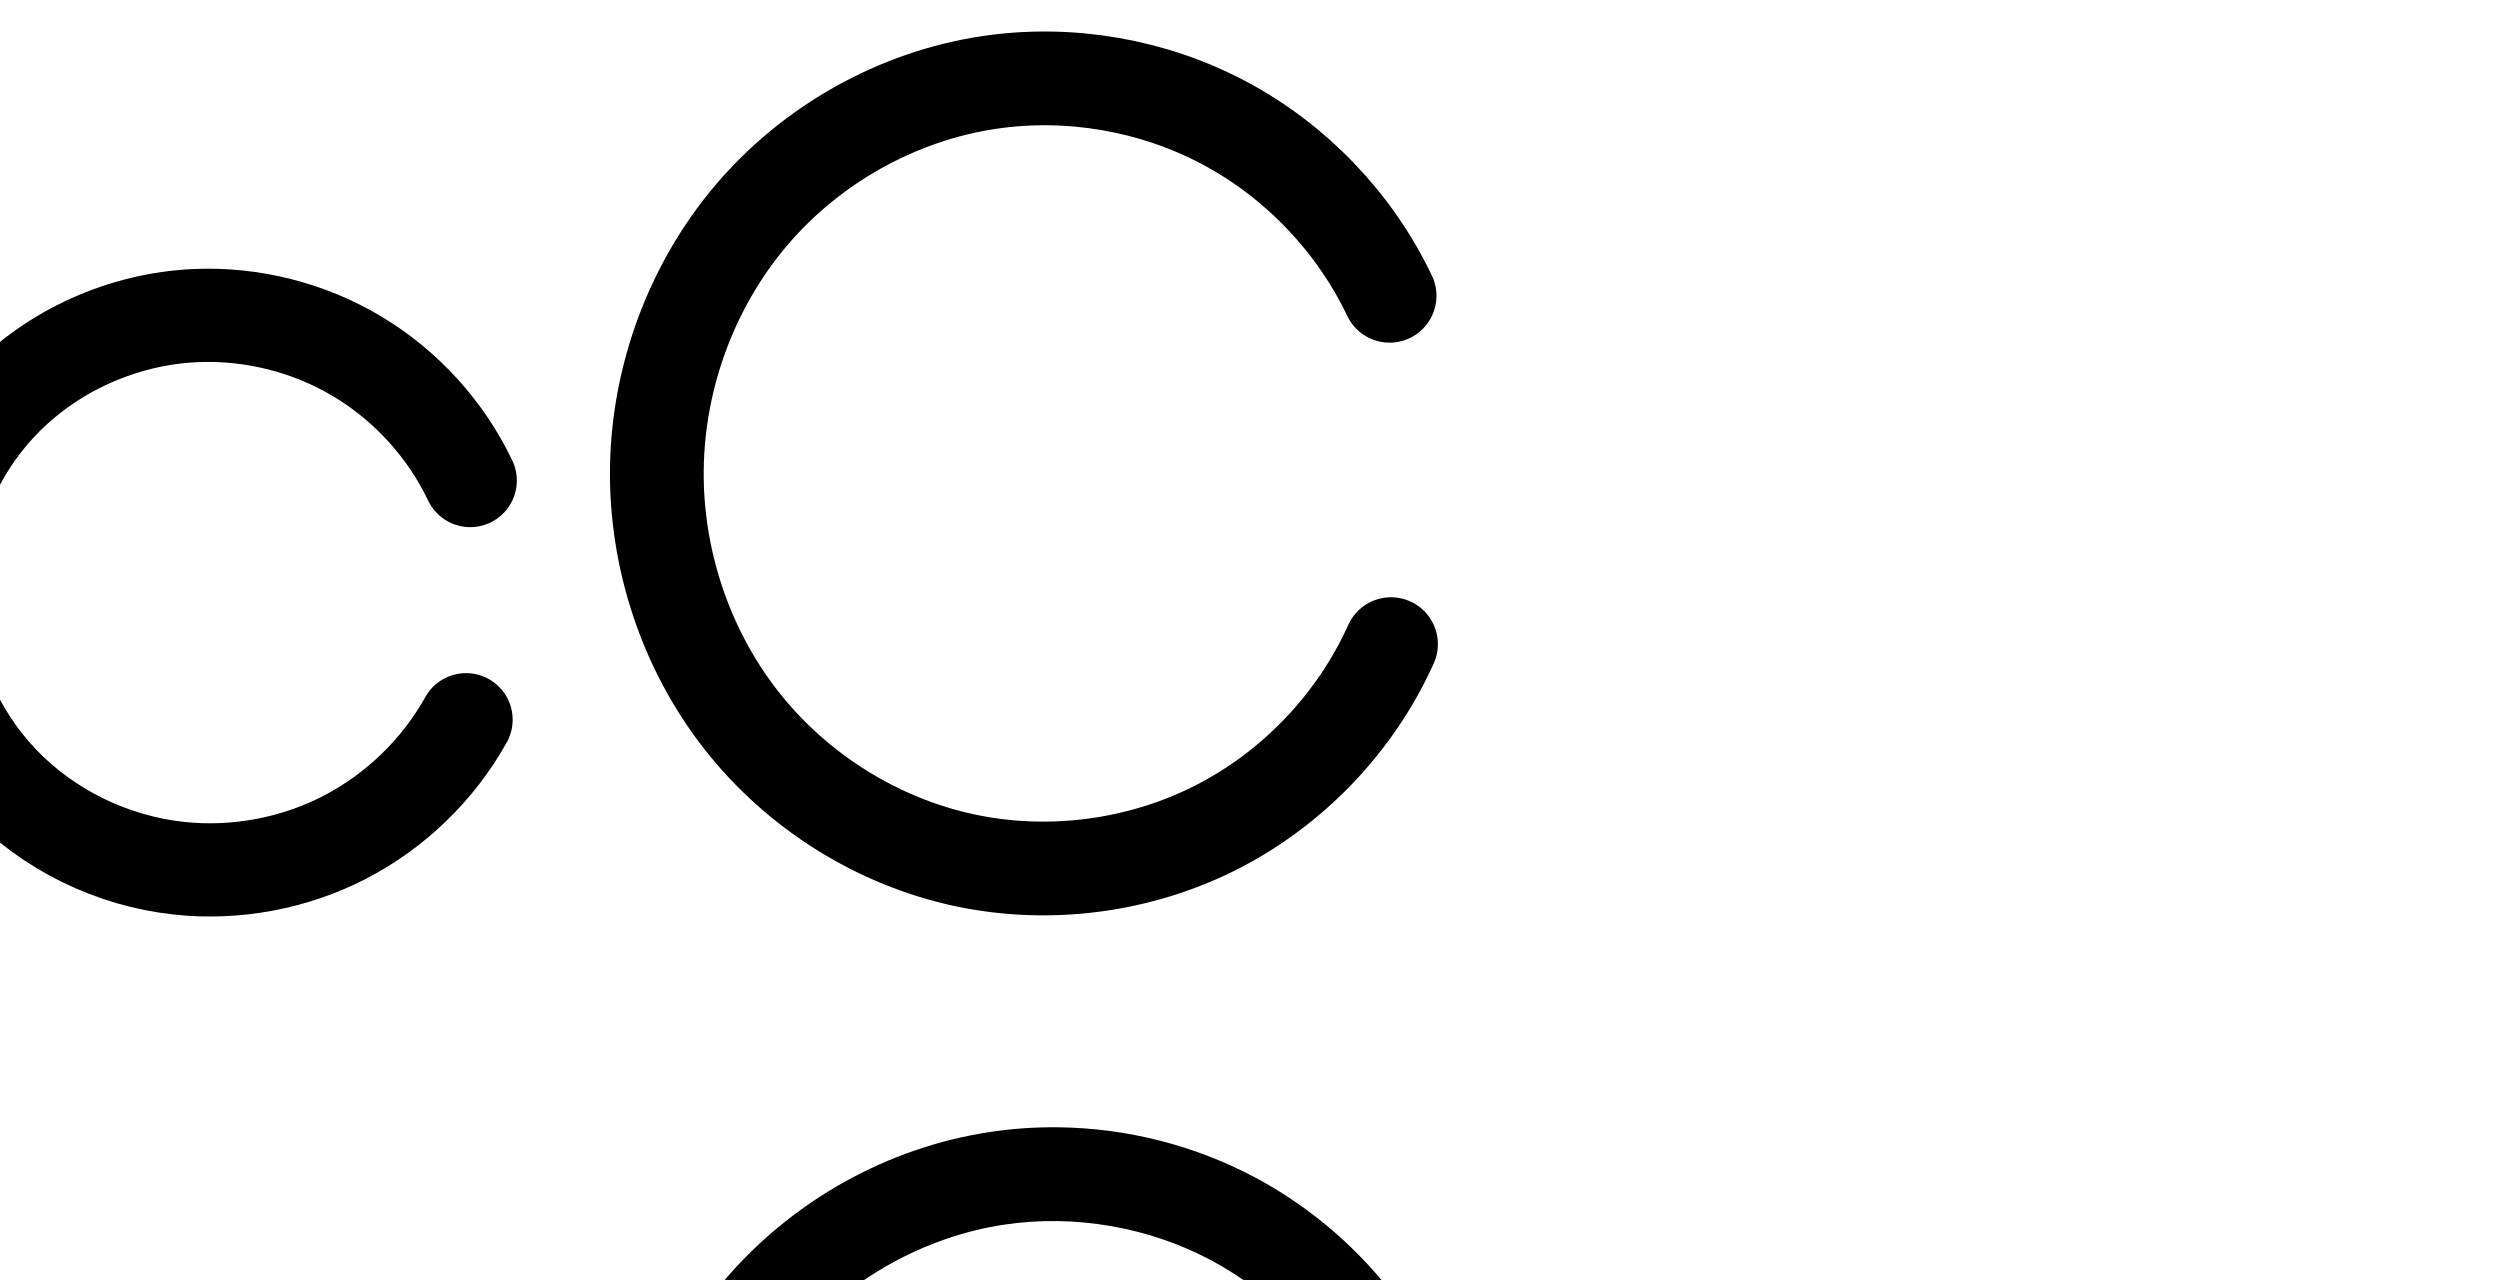
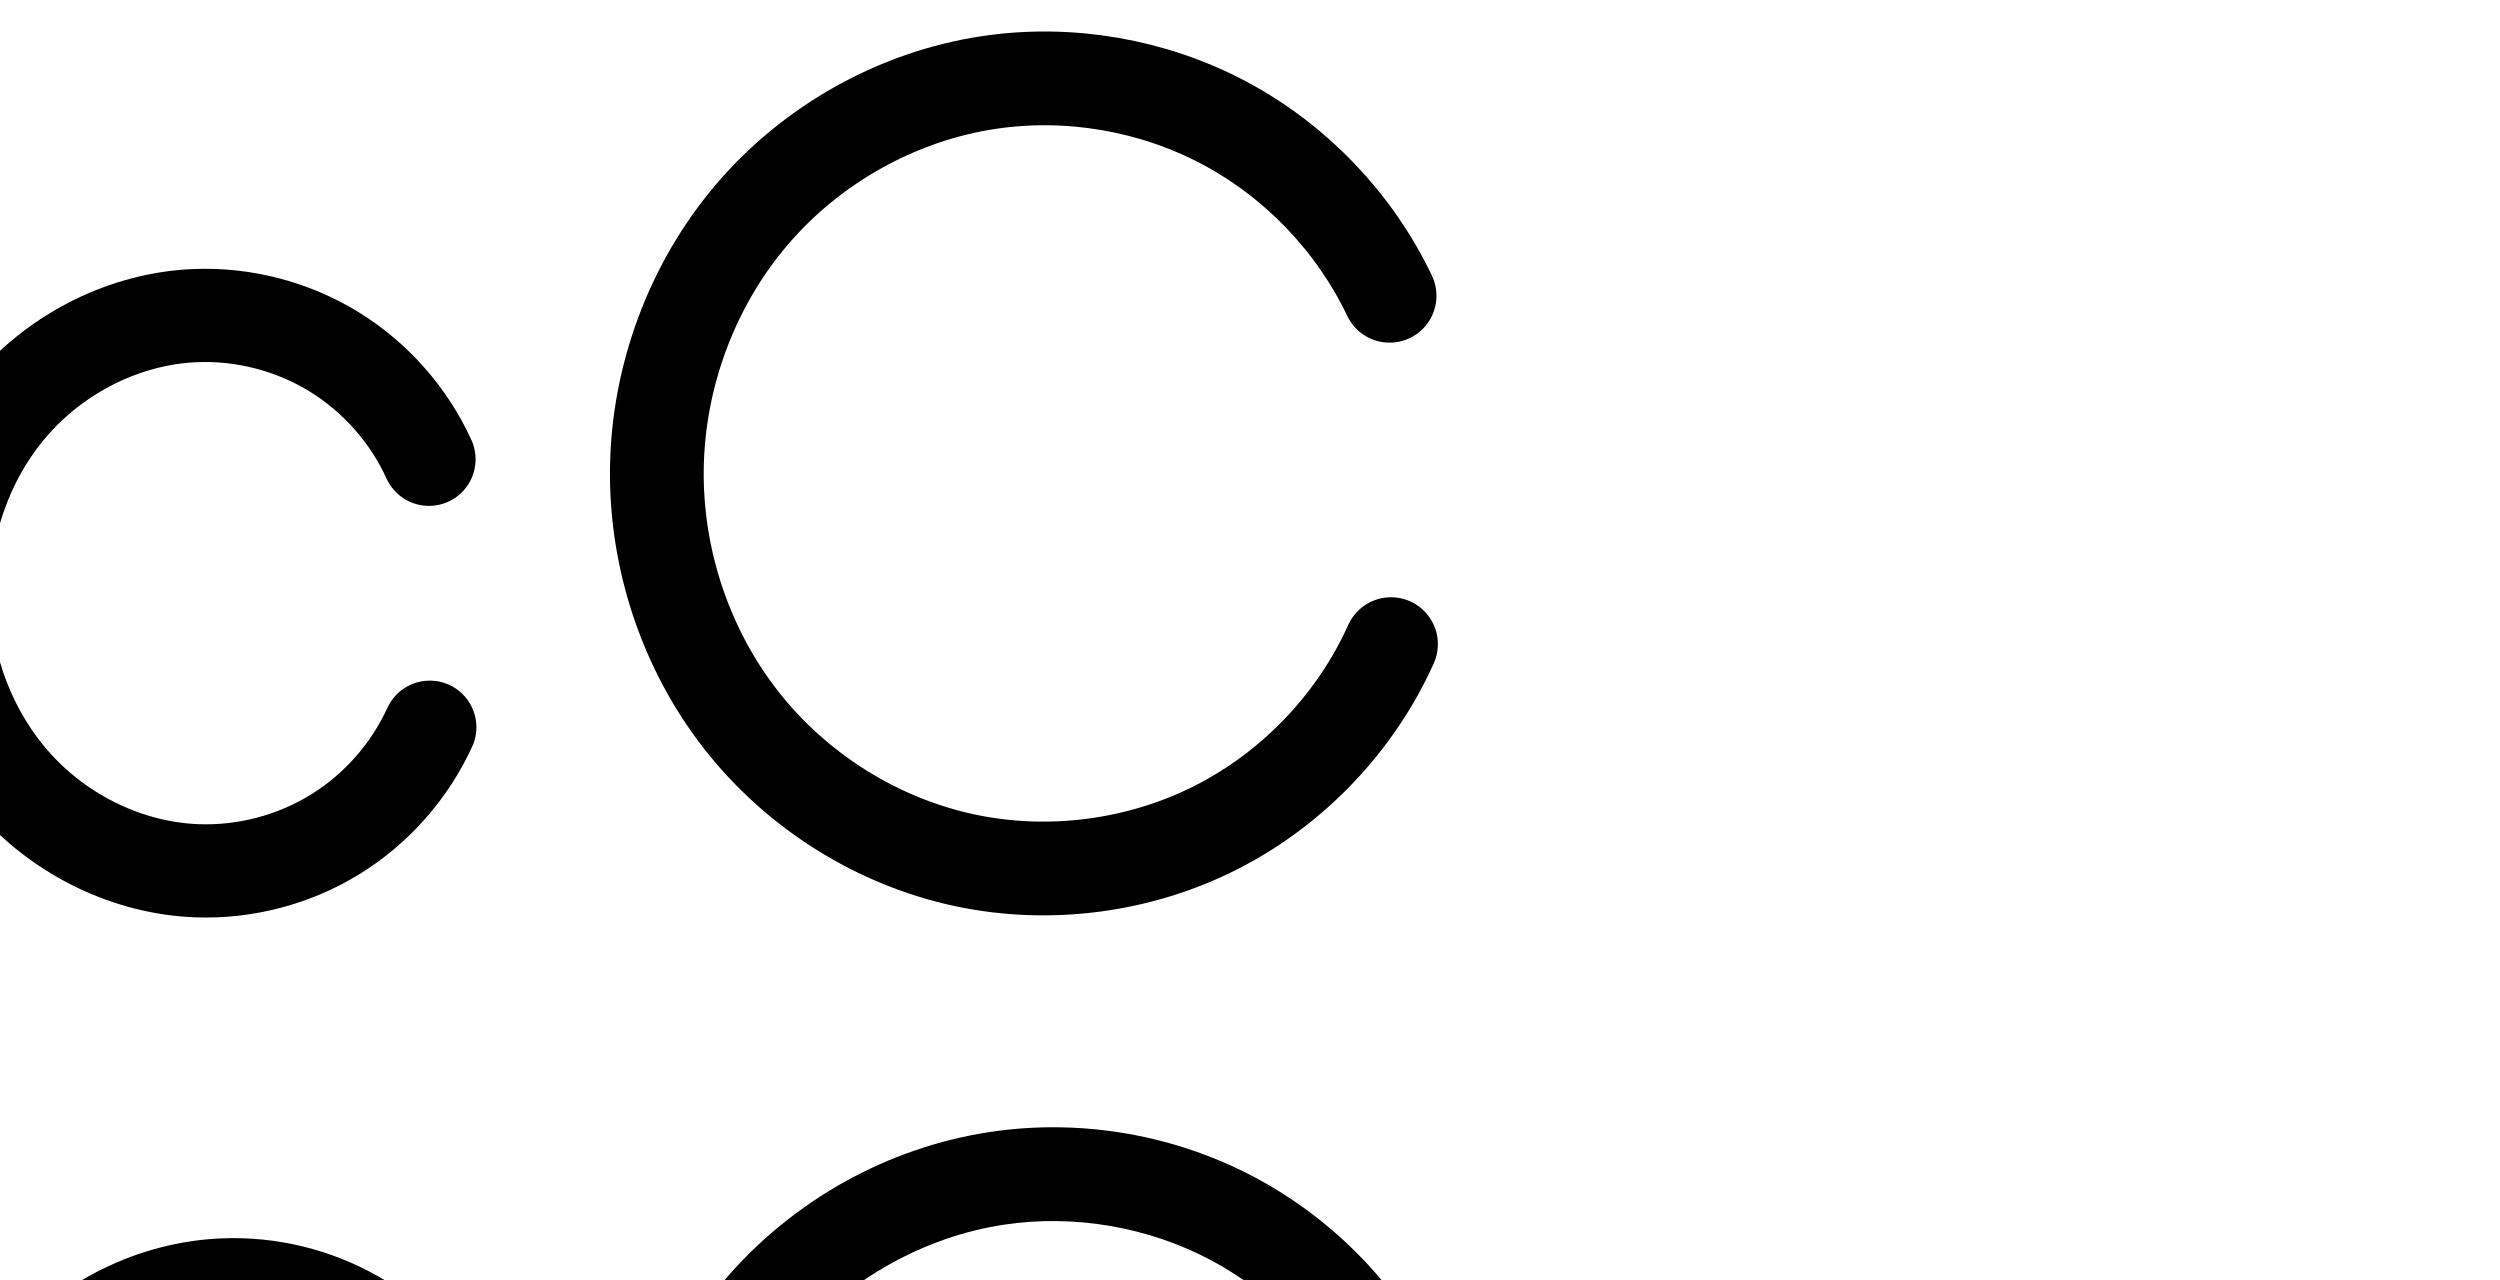
<svg xmlns="http://www.w3.org/2000/svg" version="1.1" id="svg2992" height="2048" width="4000">
  <defs id="defs5498">
    </defs>
  <g transform="translate(5944.954,1347.694)" id="layer1">
    <g id="layer1-6" transform="translate(-14814.53,16.04333)">
-       <path style="fill:none;fill-rule:evenodd;stroke:#000000;stroke-width:149.137;stroke-linecap:round;stroke-linejoin:round;stroke-miterlimit:4;stroke-dasharray:none;stroke-opacity:1" d="m 9621.939,-594.88 c -38.989,-81.83 -102.547,-151.759 -180.292,-198.364 -77.745,-46.604 -169.376,-69.704 -259.923,-65.524 -115.34,5.324 -228.269,55.757 -308.131,139.146 -79.861,83.389 -125.459,199.018 -122.507,314.443 2.75,107.524 47.34,213.188 121.388,291.2 74.048,78.012 176.692,127.912 283.632,139.438 90.758,9.782 184.282,-7.731 265.351,-49.689 81.069,-41.958 149.373,-108.2 193.796,-187.945" id="path4275-3-0-8" />
-       <path style="color:#000000;font-style:normal;font-variant:normal;font-weight:normal;font-stretch:normal;font-size:medium;line-height:normal;font-family:sans-serif;text-indent:0;text-align:start;text-decoration:none;text-decoration-line:none;text-decoration-style:solid;text-decoration-color:#000000;letter-spacing:normal;word-spacing:normal;text-transform:none;direction:ltr;block-progression:tb;writing-mode:lr-tb;baseline-shift:baseline;text-anchor:start;white-space:normal;clip-rule:nonzero;display:inline;overflow:visible;visibility:visible;opacity:1;isolation:auto;mix-blend-mode:normal;color-interpolation:sRGB;color-interpolation-filters:linearRGB;solid-color:#000000;solid-opacity:1;fill:#000000;fill-opacity:1;fill-rule:evenodd;stroke:none;stroke-width:140;stroke-linecap:round;stroke-linejoin:round;stroke-miterlimit:4;stroke-dasharray:none;stroke-dashoffset:0;stroke-opacity:1;color-rendering:auto;image-rendering:auto;shape-rendering:auto;text-rendering:auto;enable-background:accumulate" d="m 8967.586,834.047 c -6.567,0.059 -13.136,0.24 -19.705,0.543 -134.245,6.197 -263.87,63.964 -357.242,161.461 -93.475,97.604 -146.11,230.764 -142.639,366.469 3.231,126.308 54.754,248.108 141.299,339.285 86.453,91.08 204.325,148.264 328.541,161.652 105.228,11.341 212.57,-8.759 306.565,-57.406 93.994,-48.647 172.389,-124.677 223.894,-217.137 a 70.007,70.007 0 1 0 -122.305,-68.129 c -37.855,67.955 -96.856,125.175 -165.939,160.93 -69.083,35.754 -149.872,50.885 -227.211,42.549 -90.902,-9.797 -179.504,-52.993 -242.006,-118.84 -62.409,-65.749 -100.581,-156.499 -102.883,-246.484 -2.468,-96.481 36.621,-195.917 103.793,-266.057 67.275,-70.247 164.818,-113.93 262.588,-118.443 77.032,-3.556 156.069,16.37 222.209,56.018 66.14,39.648 120.964,99.967 154.133,169.582 a 70.007,70.007 0 1 0 126.389,-60.219 c -45.26,-94.992 -118.291,-175.341 -208.541,-229.441 -84.61,-50.719 -182.433,-77.216 -280.94,-76.332 z" id="path4275-3-0-8-3" />
+       <path style="fill:none;fill-rule:evenodd;stroke:#000000;stroke-width:149.137;stroke-linecap:round;stroke-linejoin:round;stroke-miterlimit:4;stroke-dasharray:none;stroke-opacity:1" d="m 9555.939,-628.88 c -32.173,-70.69 -85.827,-131.432 -152.005,-172.086 -66.178,-40.654 -144.612,-61.056 -222.212,-57.801 -111.881,4.693 -219.996,59.268 -293.315,143.906 -73.319,84.638 -111.763,197.73 -109.322,309.682 2.378,109.07 43.484,217.546 116.912,298.232 73.428,80.685 179.094,132.156 288.107,136.406 77.39,3.017 155.542,-17.468 221.502,-58.06 65.96,-40.592 119.464,-101.128 151.645,-171.574" id="path4275-3-0-8" />
      <path style="fill:none;fill-rule:evenodd;stroke:#000000;stroke-width:150;stroke-linecap:round;stroke-linejoin:round;stroke-miterlimit:4;stroke-dasharray:none;stroke-opacity:1" d="m 11092.905,-890.492 c -55.699,-117.088 -149.793,-215.524 -264.252,-276.444 -114.459,-60.92 -248.663,-83.994 -376.896,-64.802 -146.044,21.858 -282.943,98.666 -378.86,210.945 -95.917,112.278 -150.317,258.934 -152.337,406.59 -1.972,144.159 45.91,288.767 134.712,402.344 88.802,113.577 218.102,195.12 359.175,224.854 134.622,28.374 278.751,9.337 401.389,-53.016 122.638,-62.353 222.94,-167.593 279.331,-293.084" id="path4275-3-0-8-2" />
      <path style="color:#000000;font-style:normal;font-variant:normal;font-weight:normal;font-stretch:normal;font-size:medium;line-height:normal;font-family:sans-serif;text-indent:0;text-align:start;text-decoration:none;text-decoration-line:none;text-decoration-style:solid;text-decoration-color:#000000;letter-spacing:normal;word-spacing:normal;text-transform:none;direction:ltr;block-progression:tb;writing-mode:lr-tb;baseline-shift:baseline;text-anchor:start;white-space:normal;clip-rule:nonzero;display:inline;overflow:visible;visibility:visible;opacity:1;isolation:auto;mix-blend-mode:normal;color-interpolation:sRGB;color-interpolation-filters:linearRGB;solid-color:#000000;solid-opacity:1;fill:#000000;fill-opacity:1;fill-rule:evenodd;stroke:none;stroke-width:150;stroke-linecap:round;stroke-linejoin:round;stroke-miterlimit:4;stroke-dasharray:none;stroke-dashoffset:0;stroke-opacity:1;color-rendering:auto;image-rendering:auto;shape-rendering:auto;text-rendering:auto;enable-background:accumulate" d="m 10563.213,439.92 c -36.375,-0.445 -72.831,2.003 -108.959,7.41 -164.696,24.649 -316.946,110.171 -424.783,236.402 -107.771,126.153 -168.042,288.886 -170.305,454.279 -2.209,161.447 50.85,321.96 150.621,449.566 99.832,127.685 243.691,218.511 402.791,252.045 151.817,31.998 312.546,10.771 450.848,-59.547 138.303,-70.317 250.156,-187.679 313.75,-329.199 a 75.007,75.007 0 1 0 -136.821,-61.483 c -49.188,109.463 -137.937,202.582 -244.912,256.971 -106.973,54.389 -234.502,71.233 -351.929,46.483 -123.046,-25.934 -237.787,-98.192 -315.559,-197.662 -77.833,-99.548 -120.538,-228.251 -118.803,-355.121 1.778,-129.919 50.306,-260.497 134.369,-358.9 a 75.007,75.007 0 0 0 0,-0.002 c 83.998,-98.325 205.543,-166.418 332.936,-185.484 111.954,-16.756 230.628,3.648 330.557,56.834 99.928,53.186 183.135,140.231 231.763,242.455 a 75.007,75.007 0 1 0 135.453,-64.436 c -62.769,-131.952 -167.75,-241.778 -296.74,-310.432 -96.742,-51.49 -205.152,-78.845 -314.277,-80.18 z" id="path4275-3-0-8-2-6" />
+       <path style="color:#000000;font-style:normal;font-variant:normal;font-weight:normal;font-stretch:normal;font-size:medium;line-height:normal;font-family:sans-serif;text-indent:0;text-align:start;text-decoration:none;text-decoration-line:none;text-decoration-style:solid;text-decoration-color:#000000;letter-spacing:normal;word-spacing:normal;text-transform:none;direction:ltr;block-progression:tb;writing-mode:lr-tb;baseline-shift:baseline;text-anchor:start;white-space:normal;clip-rule:nonzero;display:inline;overflow:visible;visibility:visible;opacity:1;isolation:auto;mix-blend-mode:normal;color-interpolation:sRGB;color-interpolation-filters:linearRGB;solid-color:#000000;solid-opacity:1;fill:#000000;fill-opacity:1;fill-rule:evenodd;stroke:none;stroke-width:149.137;stroke-linecap:round;stroke-linejoin:round;stroke-miterlimit:4;stroke-dasharray:none;stroke-dashoffset:0;stroke-opacity:1;color-rendering:auto;image-rendering:auto;shape-rendering:auto;text-rendering:auto;enable-background:accumulate" d="m 9241.221,617.268 c -5.791,0.025 -11.587,0.159 -17.383,0.402 -134.057,5.623 -259.867,69.516 -346.553,169.584 -86.397,99.735 -130.347,230.027 -127.51,360.133 2.763,126.714 49.815,251.749 136.312,346.795 86.772,95.347 209.794,155.639 340.352,160.729 92.472,3.605 184.675,-20.563 263.488,-69.064 78.814,-48.502 141.939,-119.923 180.391,-204.098 a 74.576,74.576 0 1 0 -135.652,-61.967 c -25.91,56.719 -69.794,106.369 -122.9,139.051 -53.106,32.681 -117.207,49.484 -179.516,47.055 -87.469,-3.41 -175.778,-46.06 -235.863,-112.084 -60.36,-66.325 -95.518,-158.242 -97.512,-249.668 -2.045,-93.8 30.891,-189.69 91.133,-259.232 59.953,-69.208 150.375,-114.464 240.08,-118.227 62.461,-2.62 126.787,14.112 180.055,46.836 53.268,32.723 97.269,82.537 123.166,139.438 a 74.576,74.576 0 1 0 135.74,-61.779 C 9630.599,806.689 9567.293,735.022 9488.205,686.438 9414.06,640.889 9328.091,616.885 9241.221,617.268 Z" id="path4275-3-0-8-4" />
    </g>
  </g>
</svg>
